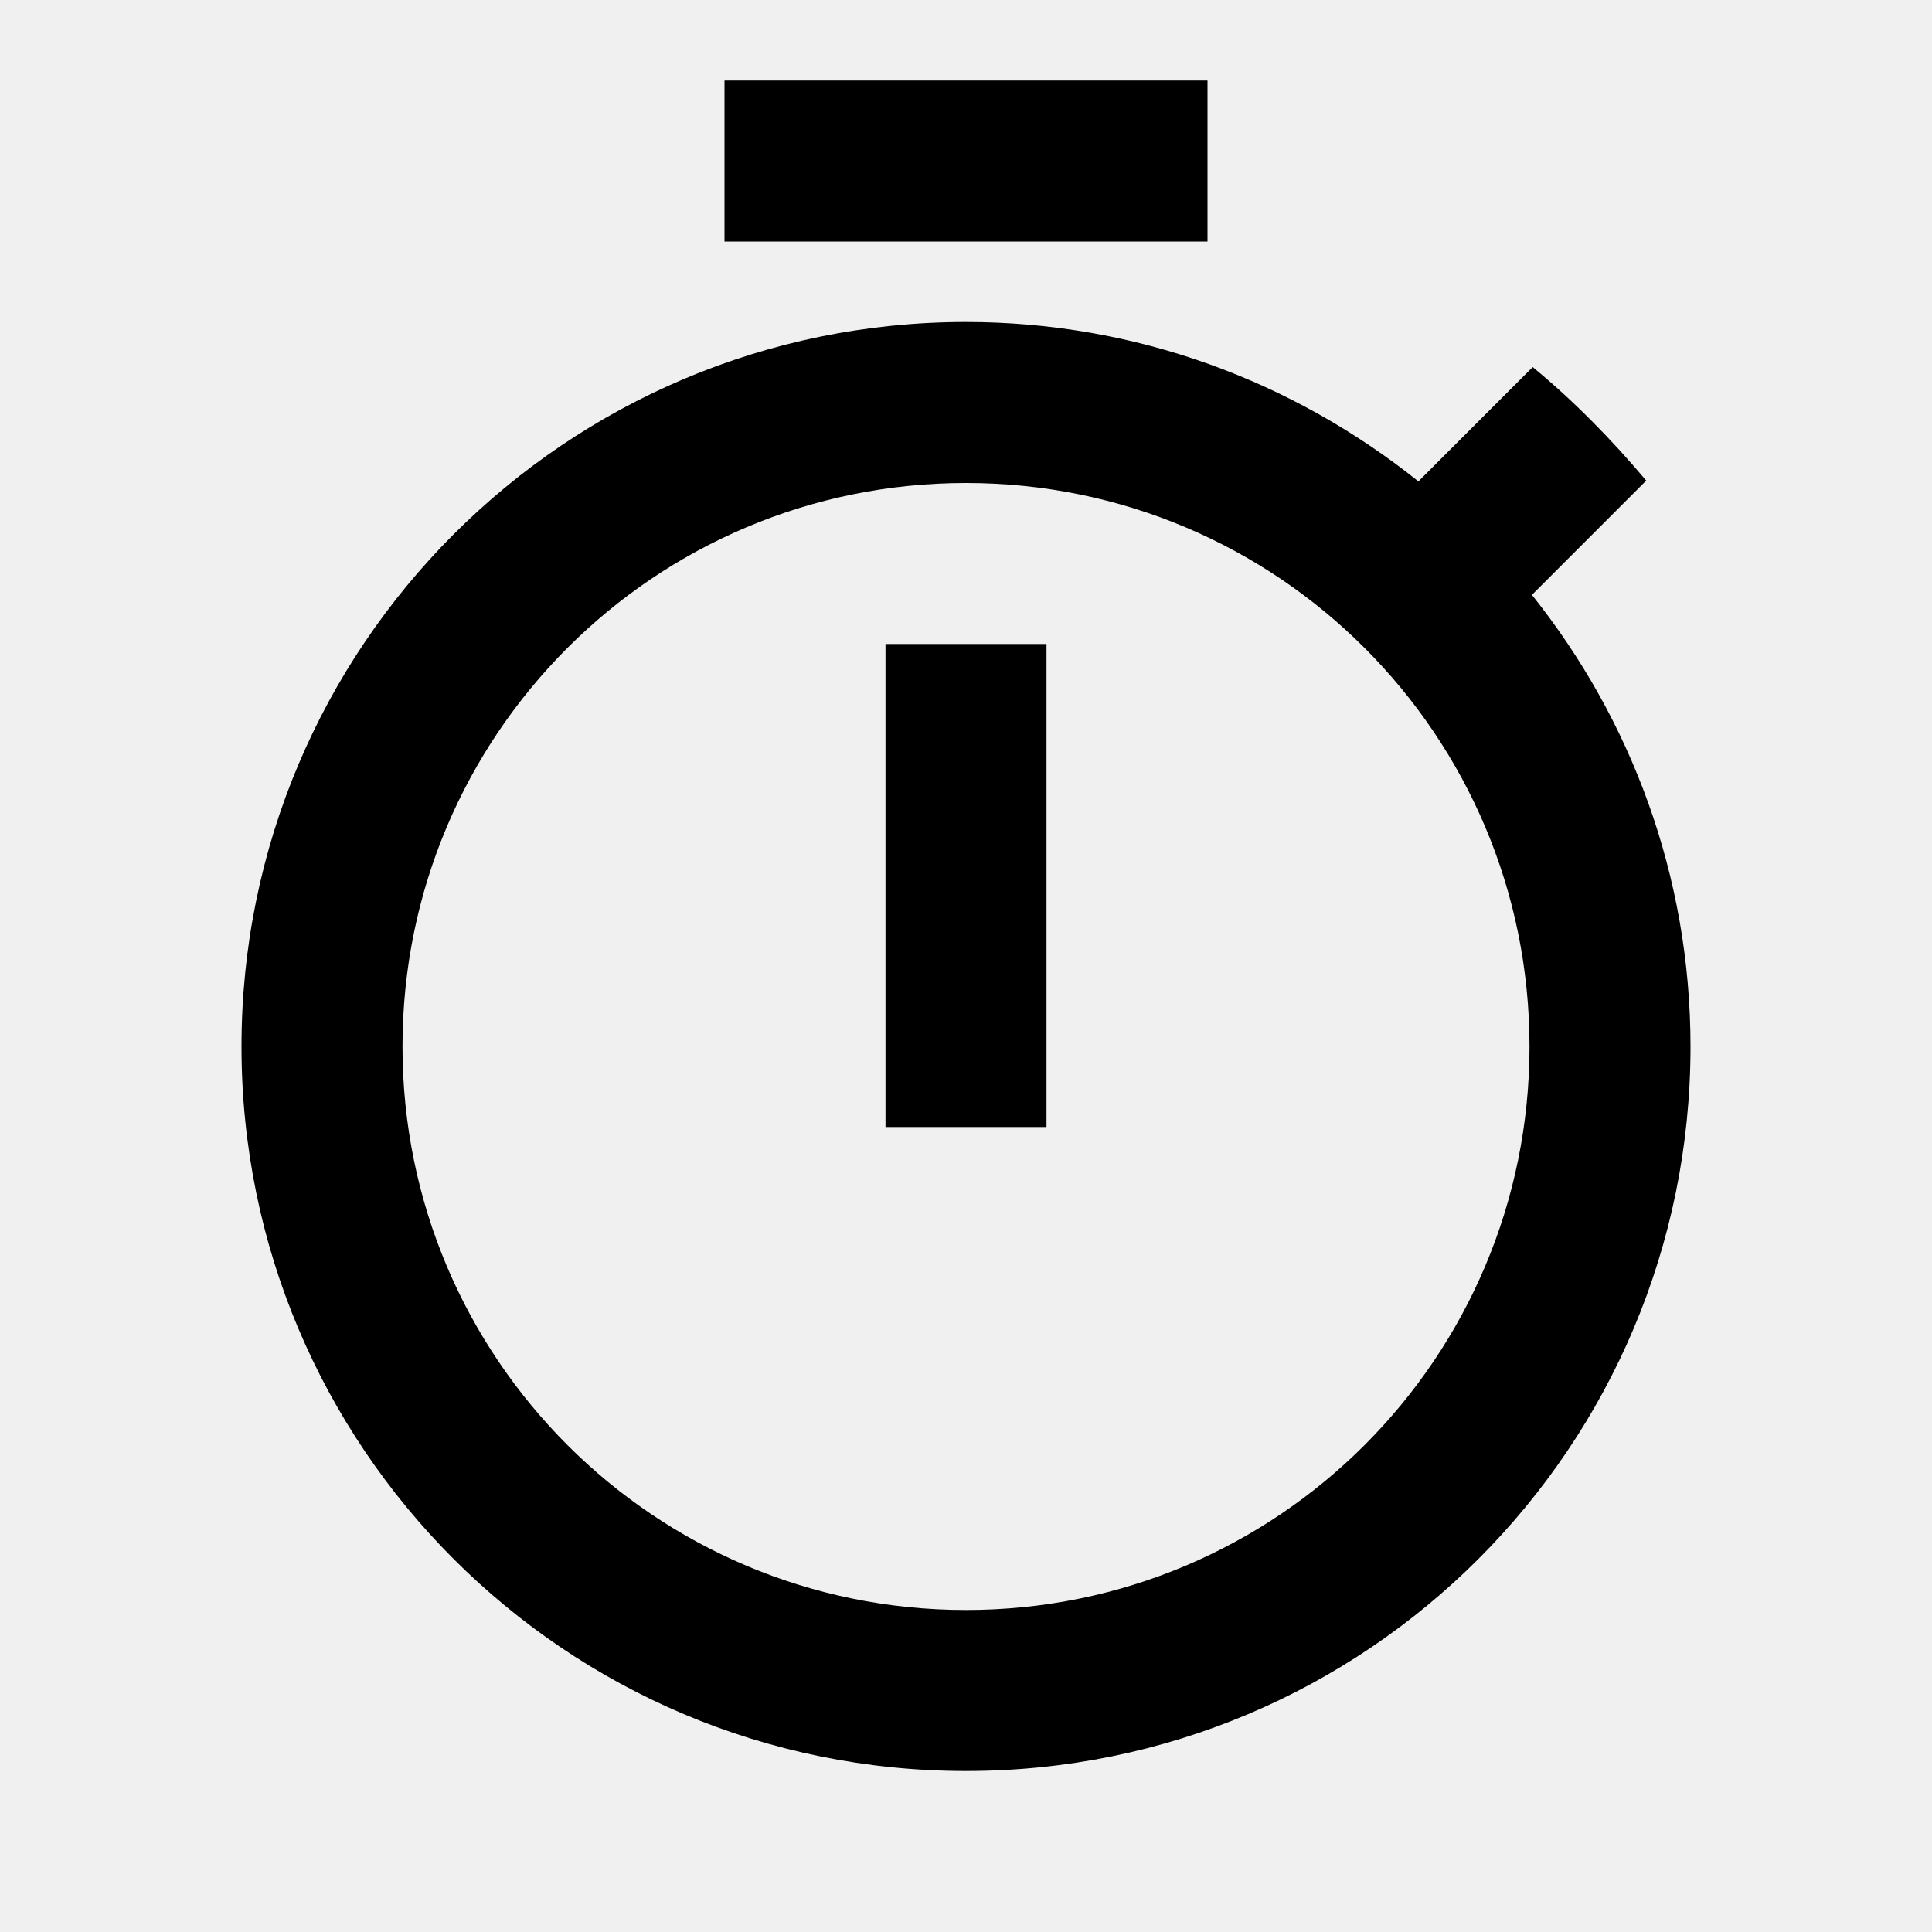
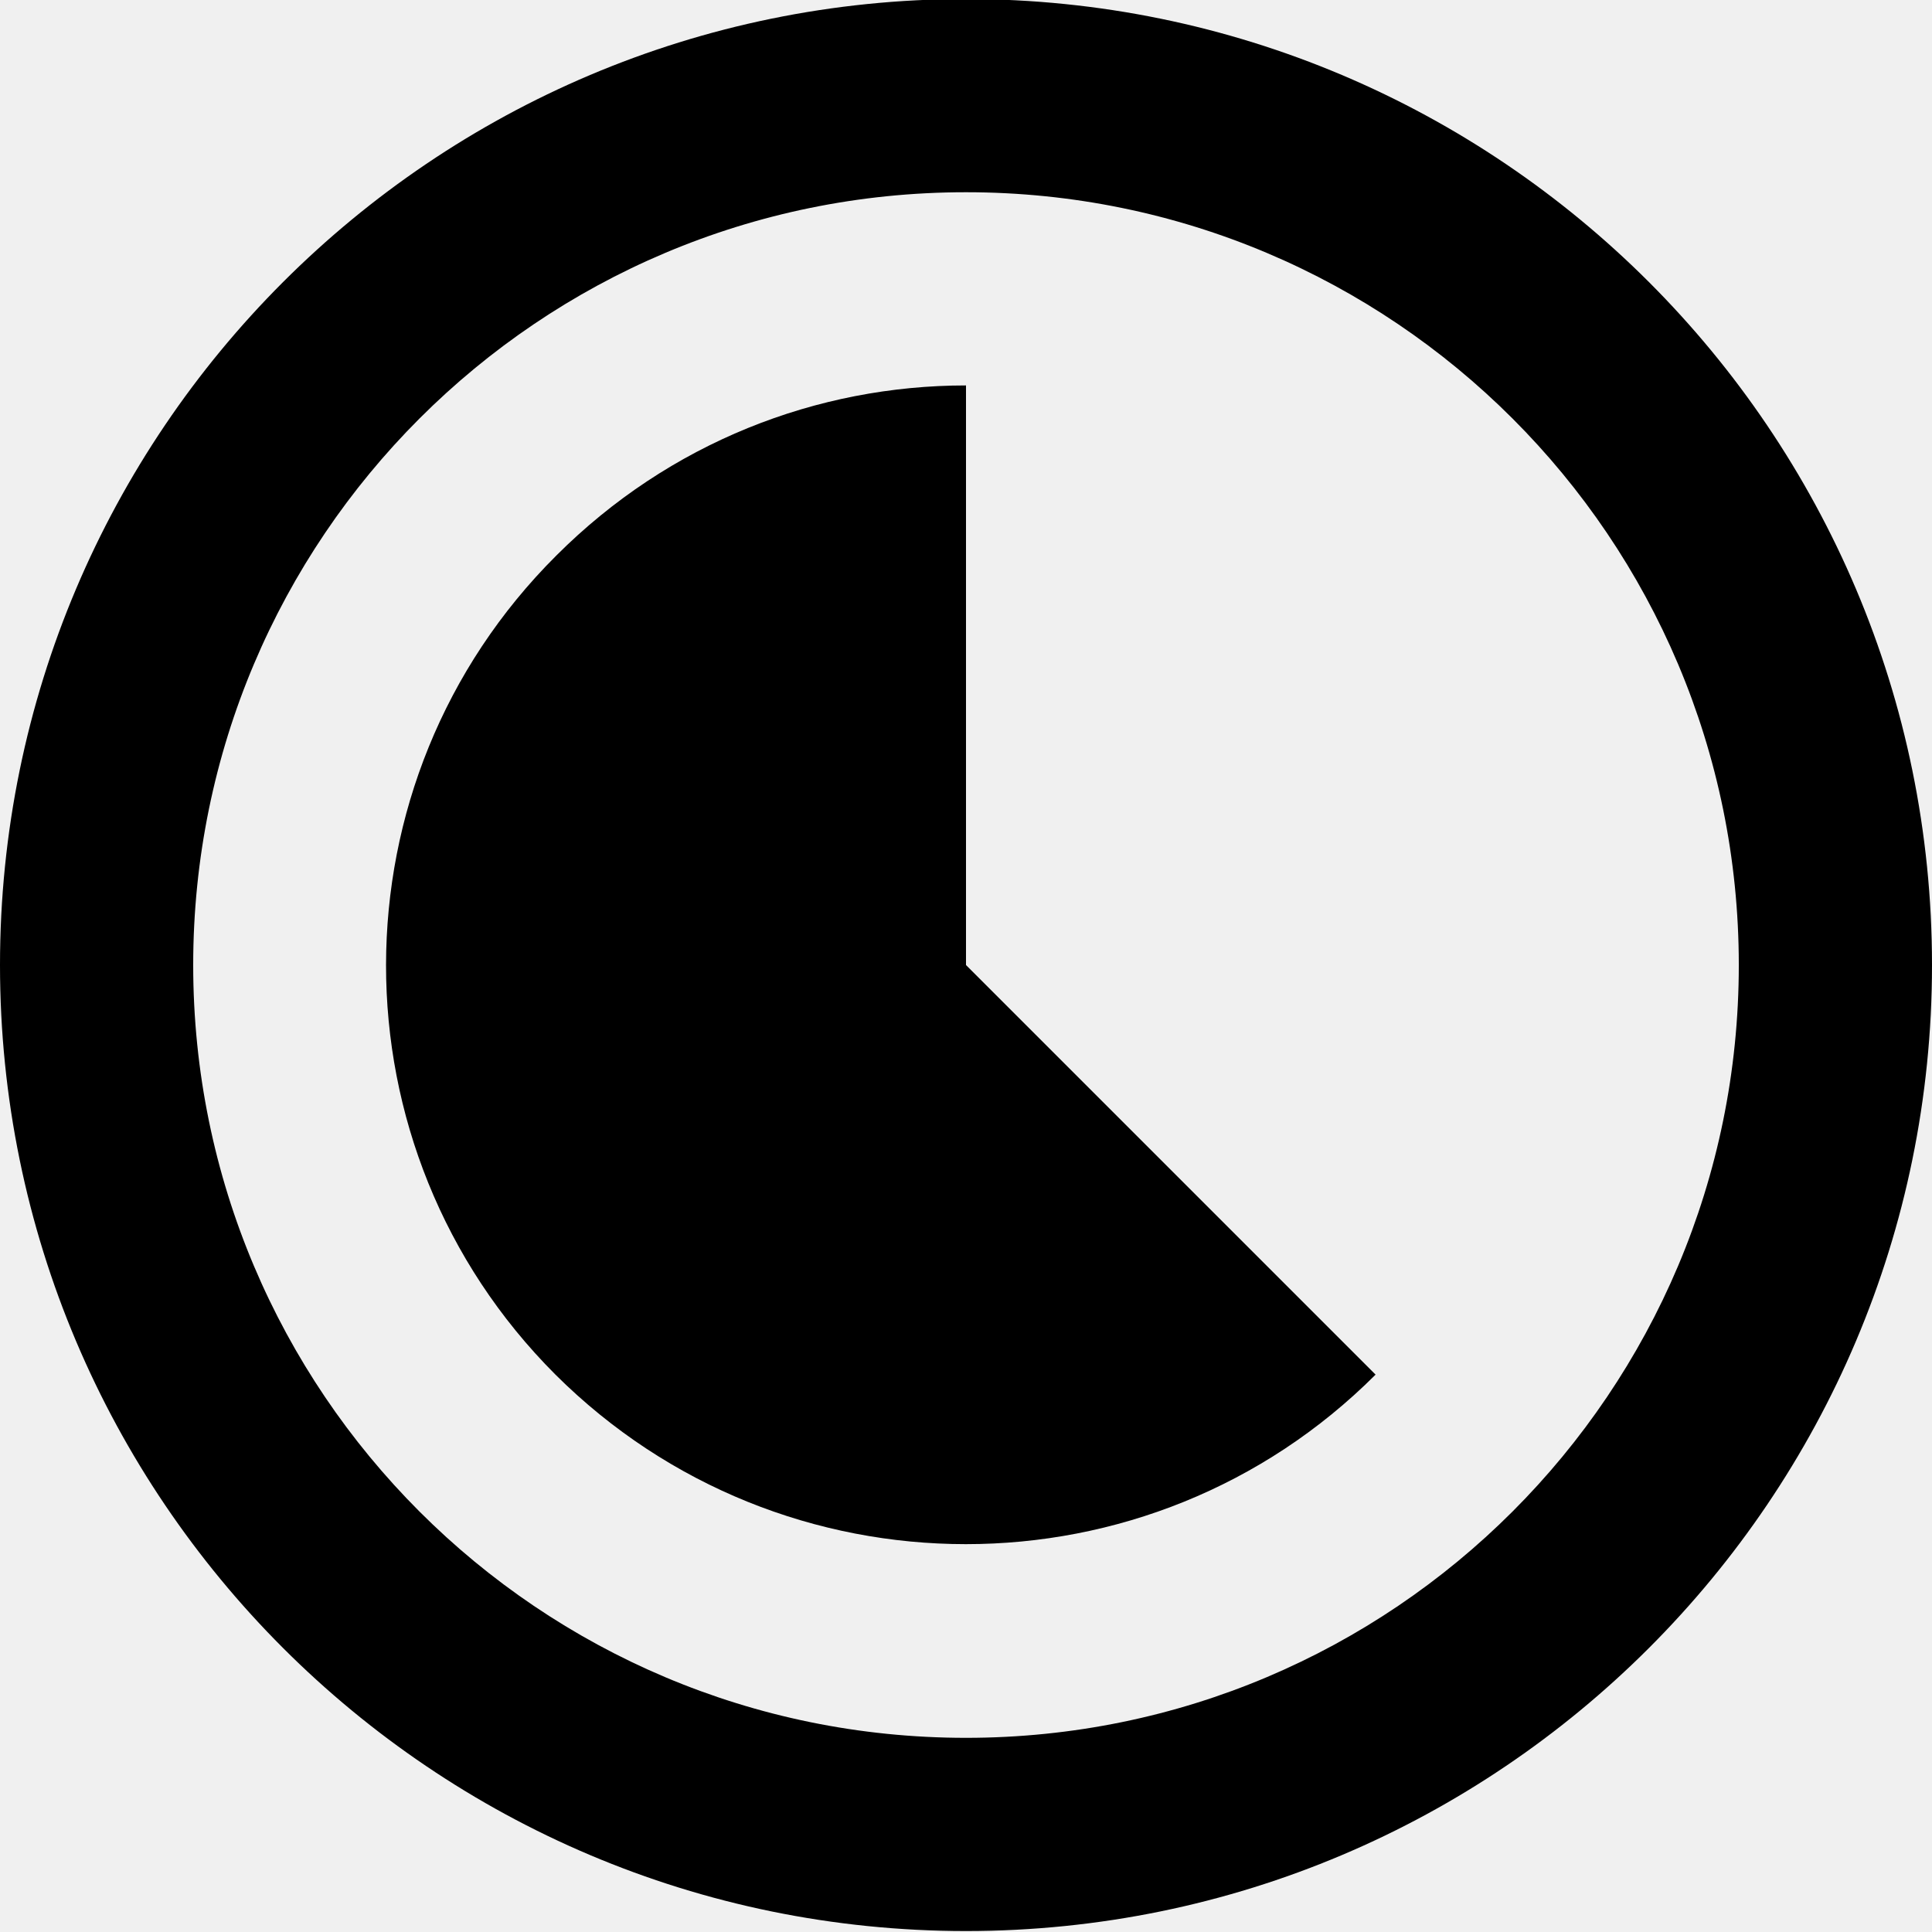
- <svg xmlns="http://www.w3.org/2000/svg" width="36" height="36" viewBox="0 0 36 36" fill="none">
-   <g clip-path="url(#clip0_31_52517)">
-     <path d="M22.5 1.5H13.5V4.5H22.5V1.5ZM16.5 21H19.5V12H16.5V21ZM28.545 11.085L30.675 8.955C30.03 8.19 29.325 7.47 28.56 6.84L26.43 8.97C24.105 7.11 21.18 6 18 6C10.545 6 4.5 12.045 4.5 19.5C4.5 26.955 10.53 33 18 33C25.47 33 31.5 26.955 31.5 19.5C31.5 16.32 30.39 13.395 28.545 11.085ZM18 30C12.195 30 7.5 25.305 7.5 19.5C7.5 13.695 12.195 9 18 9C23.805 9 28.5 13.695 28.5 19.5C28.5 25.305 23.805 30 18 30Z" fill="black" />
-   </g>
-   <defs>
-     <clipPath id="clip0_31_52517">
-       <rect width="36" height="36" fill="white" />
-     </clipPath>
-   </defs>
+ <svg xmlns="http://www.w3.org/2000/svg" width="20" height="20" viewBox="0 0 20 20" fill="none">
+   <path d="M5.76 5.75C6.93 4.58 8.46 3.99 10 3.99V9.99L14.24 14.23C11.9 16.57 8.1 16.57 5.75 14.23C3.41 11.89 3.41 8.09 5.76 5.75ZM10 -0.01C15.52 -0.01 20 4.47 20 9.99C20 15.51 15.52 19.99 10 19.99C4.48 19.99 0 15.51 0 9.99C0 4.47 4.48 -0.01 10 -0.01ZM10 17.99C14.42 17.99 18 14.41 18 9.99C18 5.57 14.42 1.99 10 1.99C5.58 1.99 2 5.57 2 9.99C2 14.41 5.58 17.99 10 17.99Z" fill="black" />
</svg>
